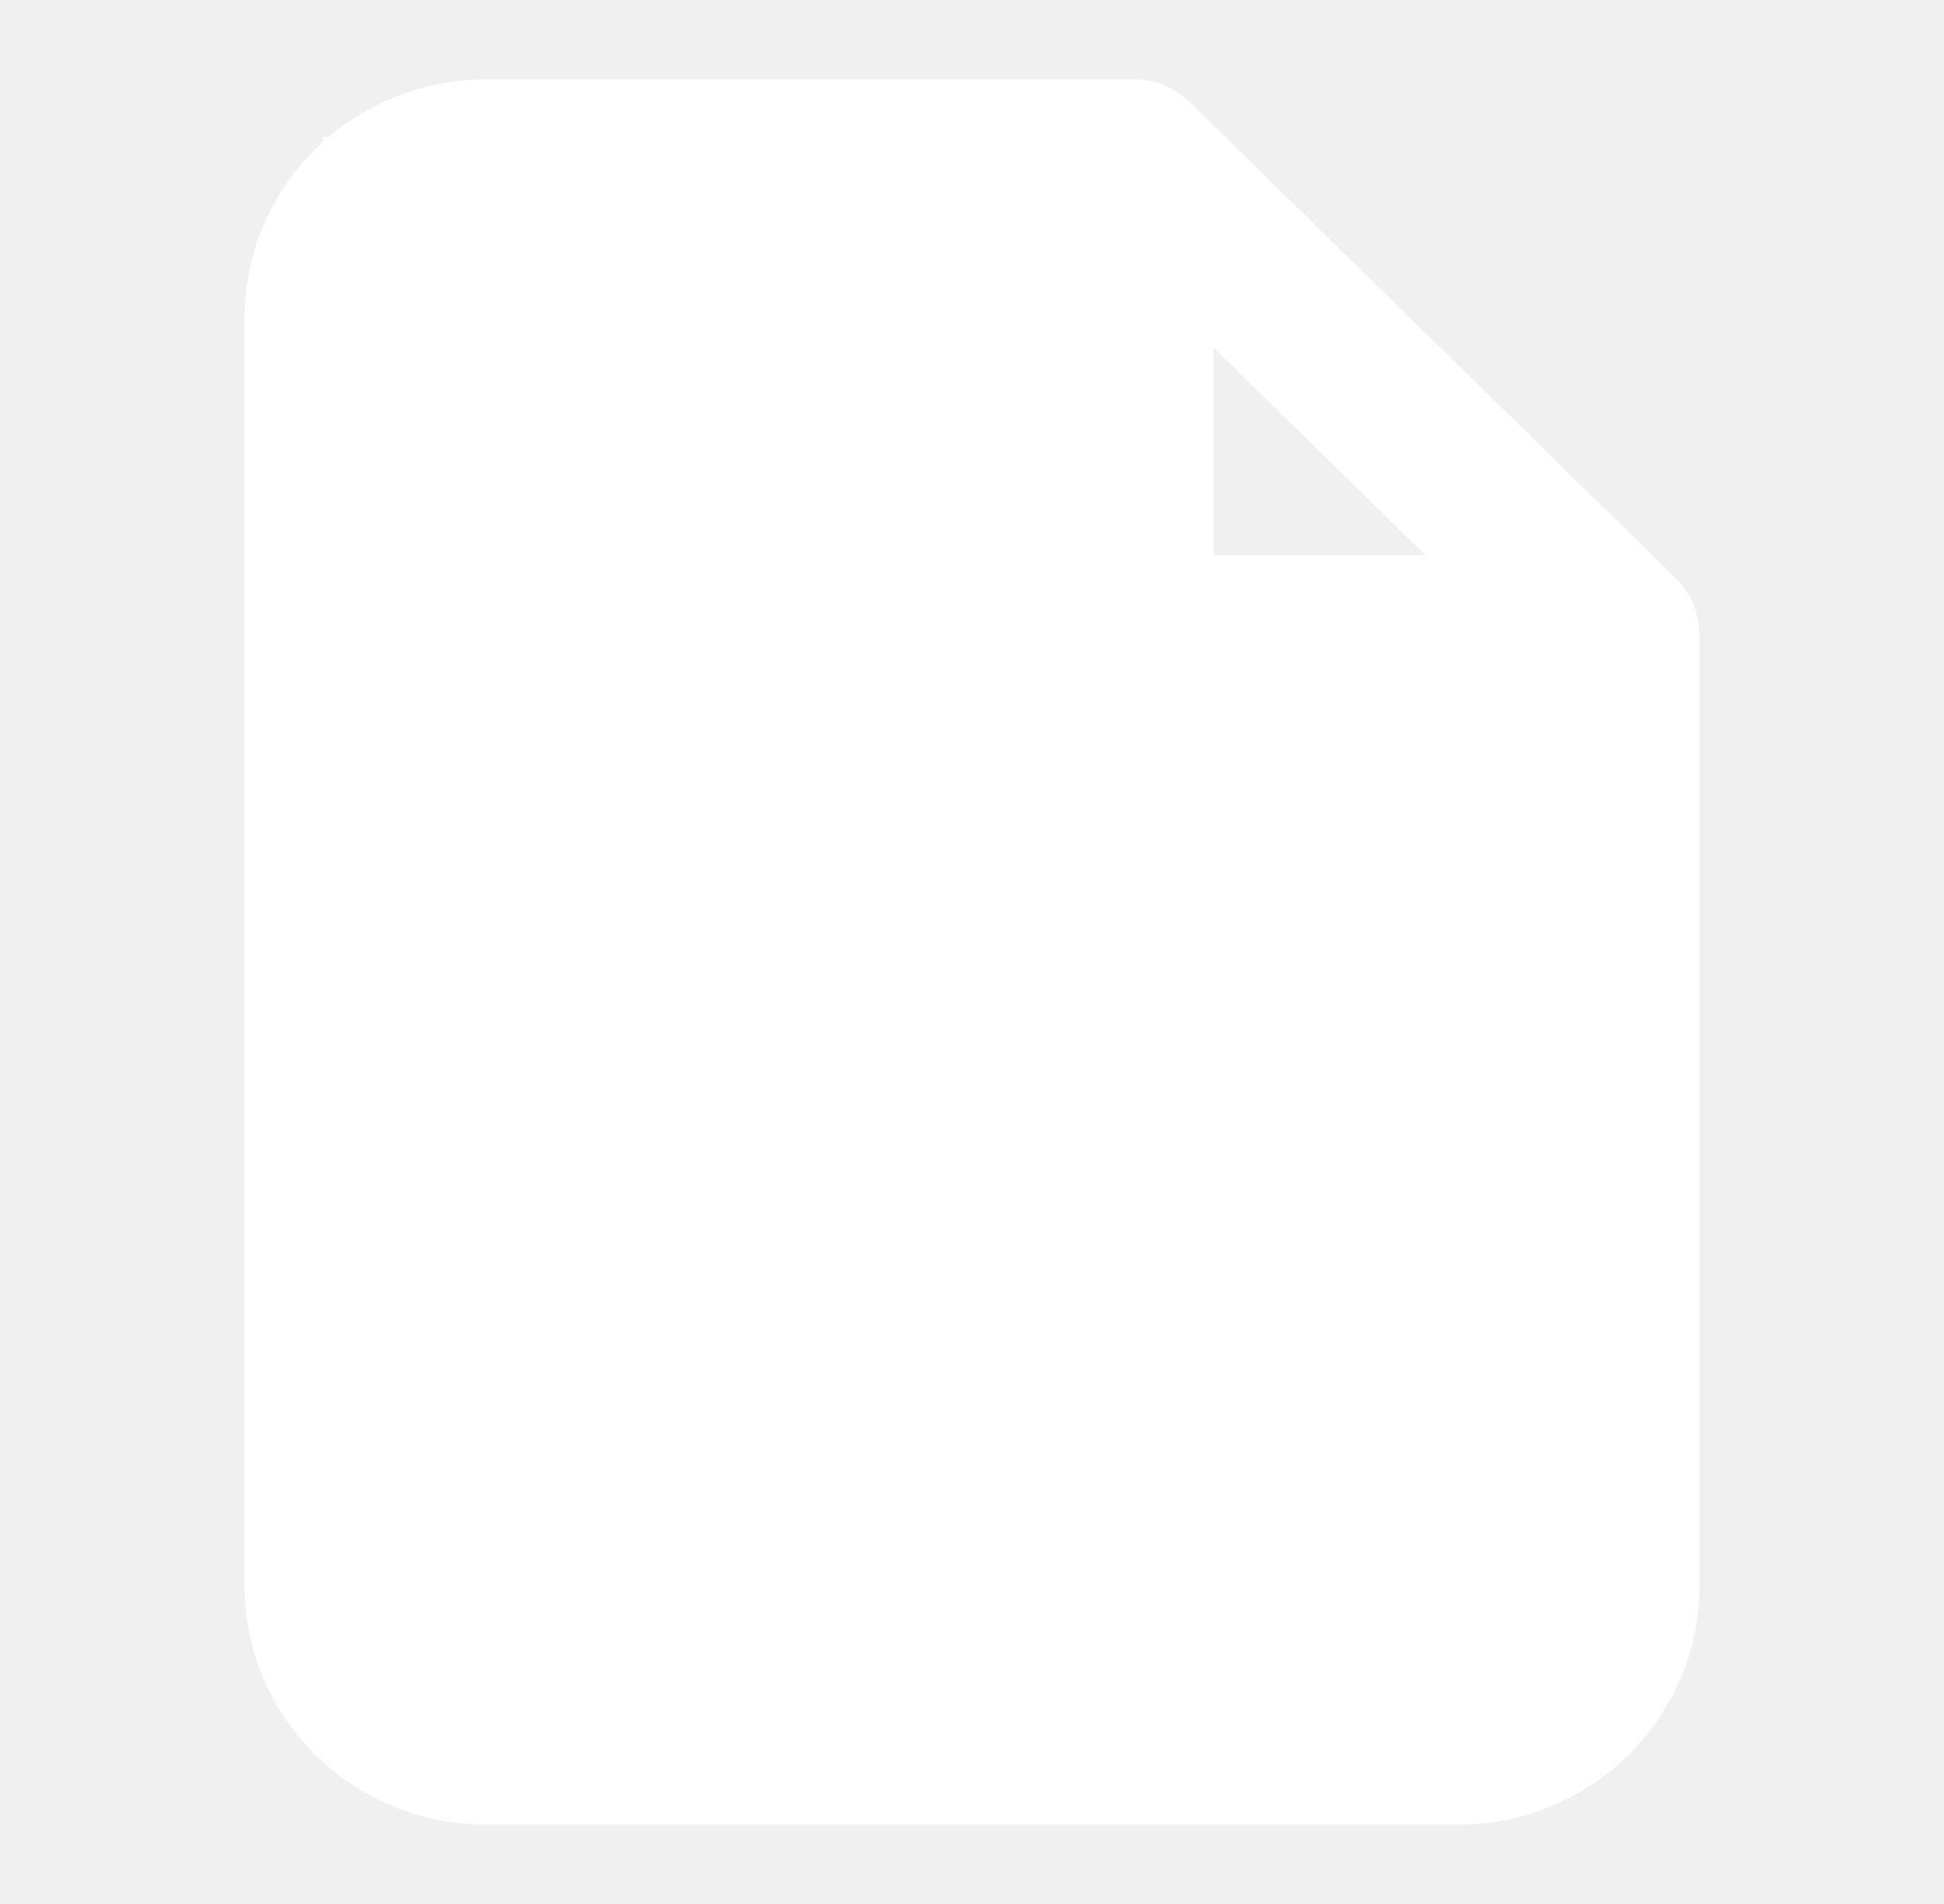
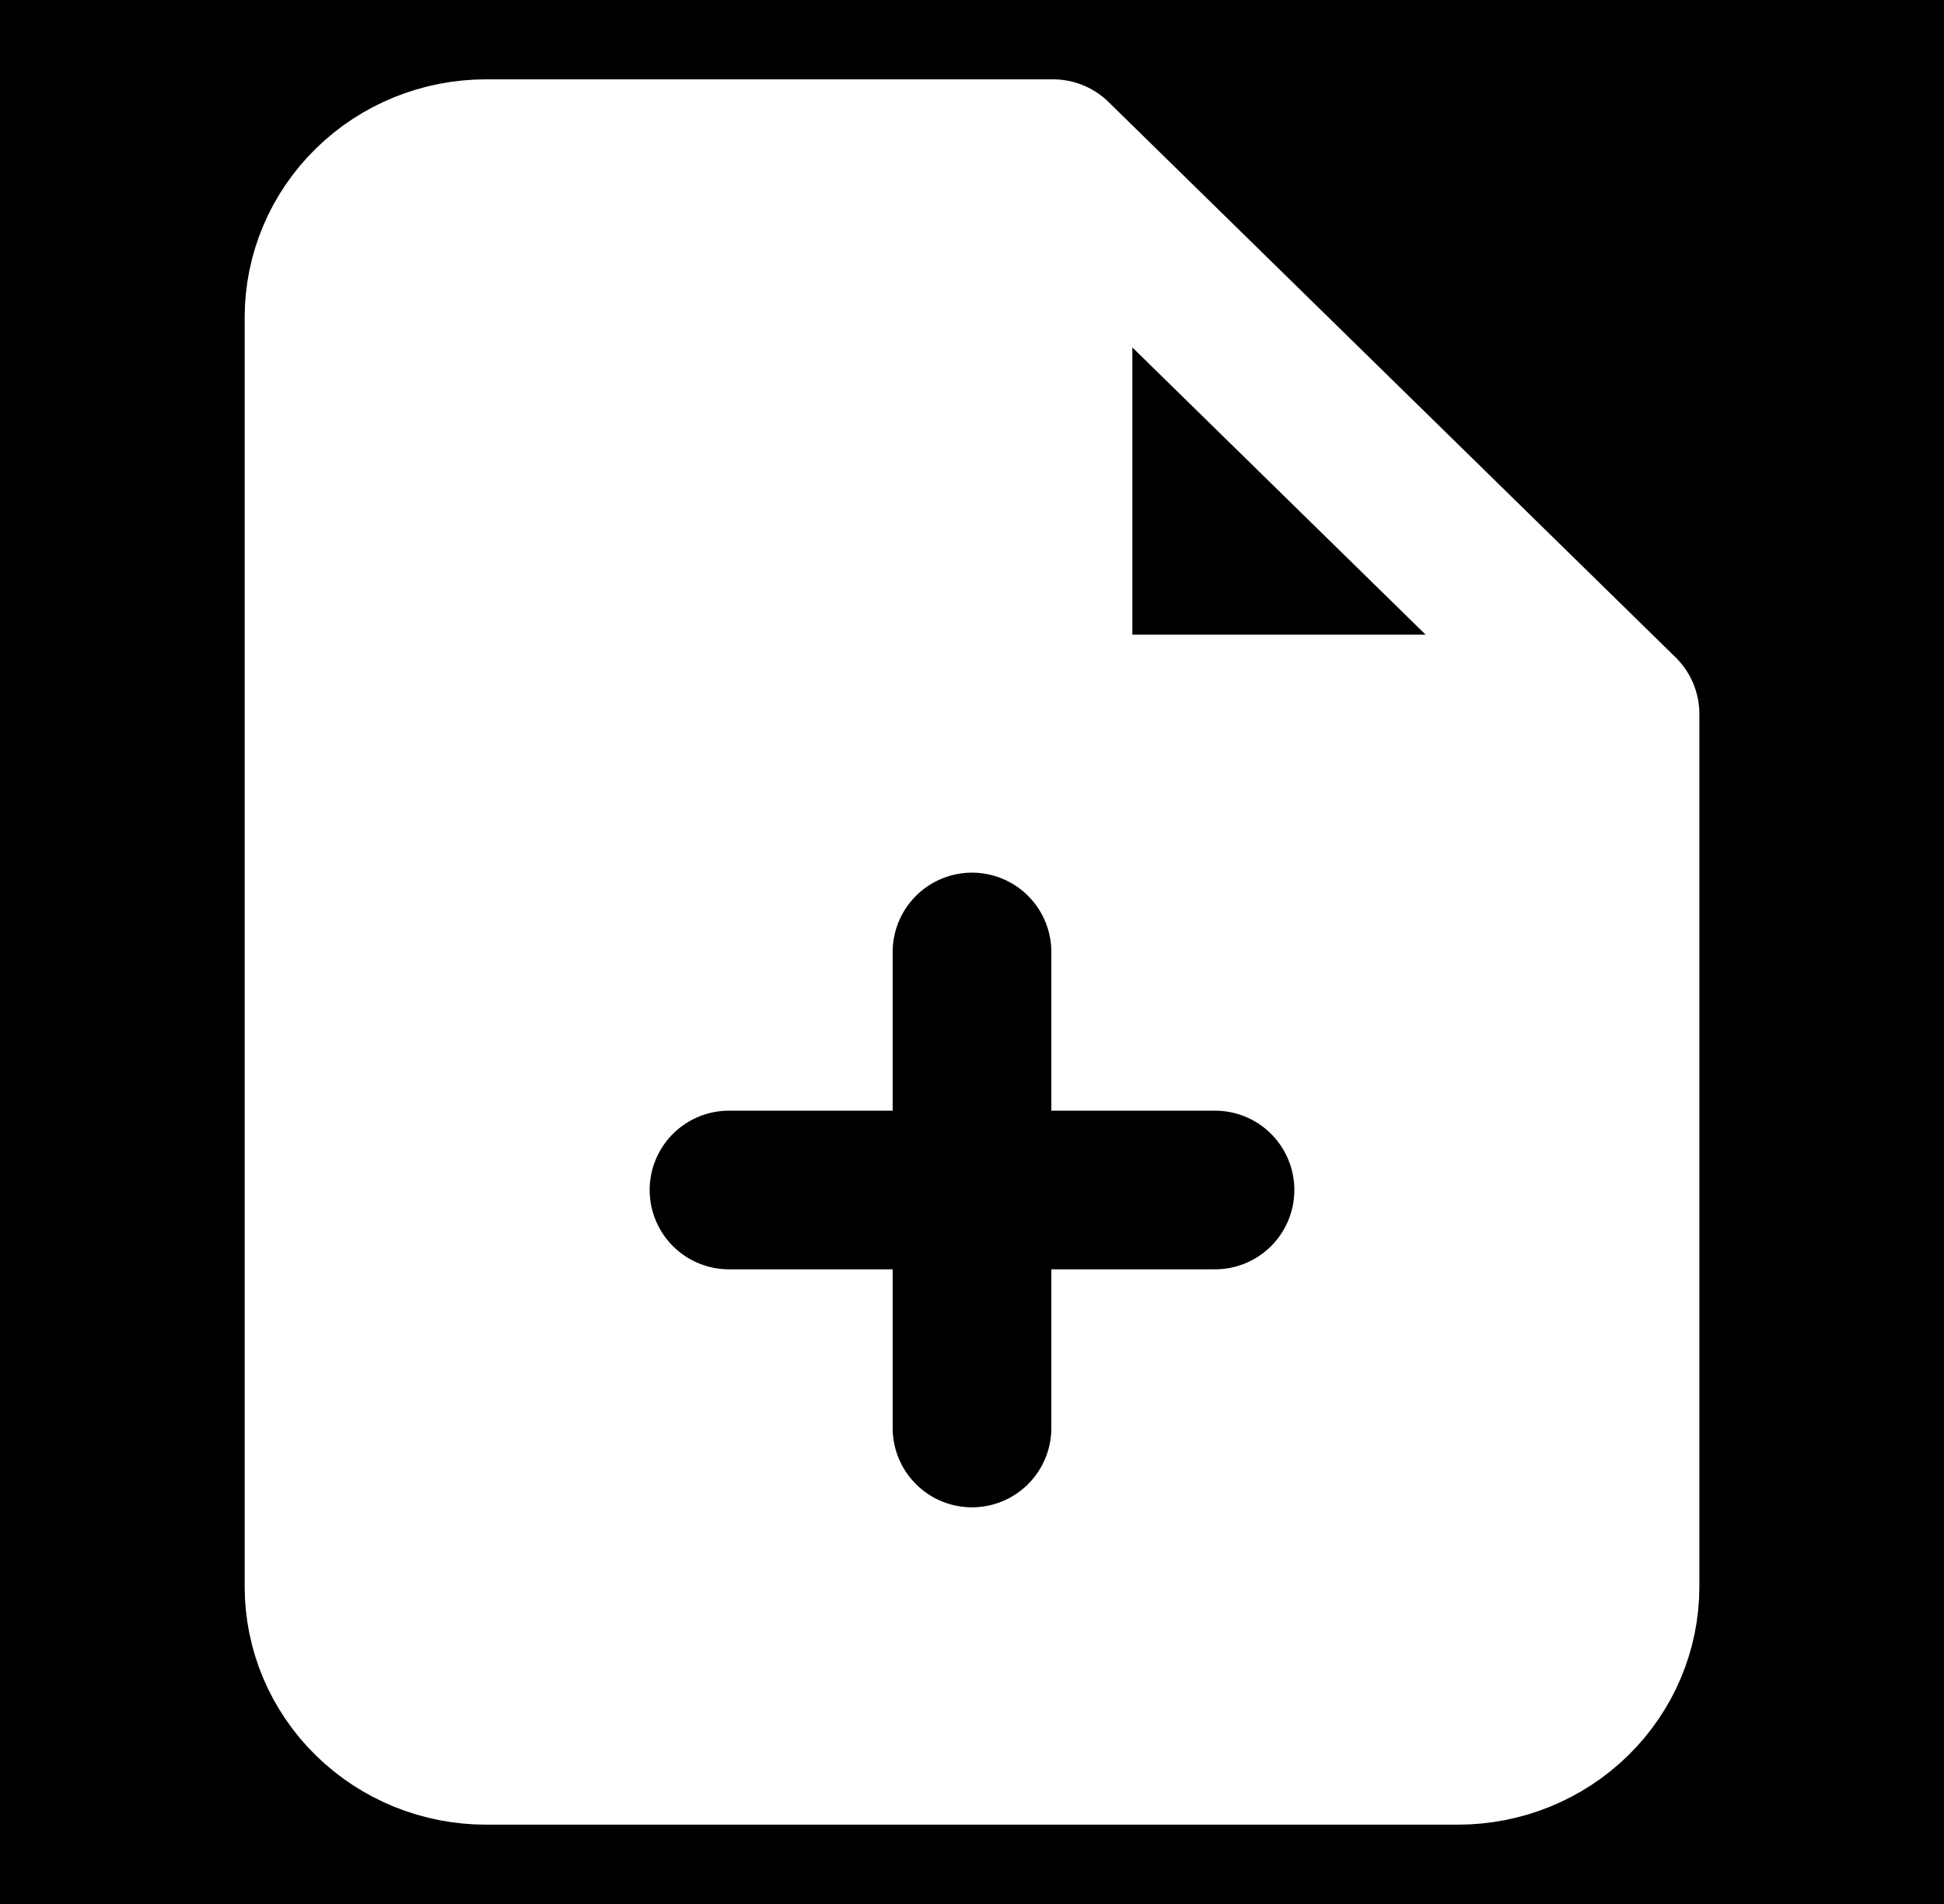
- <svg xmlns="http://www.w3.org/2000/svg" width="49" height="48" viewBox="0 0 49 48" fill="none" version="1.1" id="svg4">
-   <defs id="defs4" />
-   <path d="M28.583 4H12.25C11.167 4 10.128 4.421 9.363 5.172C8.597 5.922 8.167 6.939 8.167 8V40C8.167 41.061 8.597 42.078 9.363 42.828C10.128 43.579 11.167 44 12.25 44H36.75C37.833 44 38.871 43.579 39.637 42.828C40.403 42.078 40.833 41.061 40.833 40V16M28.583 4L40.833 16M28.583 4V16H40.833M24.5 36V24M18.375 30H30.625" stroke="white" stroke-width="4" stroke-linecap="round" stroke-linejoin="round" id="path1" />
-   <path d="M 12.239,43.777 H 41.066 V 14.195 H 12.239 Z" style="fill:#ffffff;stroke-width:2.236" id="path48" />
-   <path d="m 19.168,43.518 h -4.178 v 0.553 H 33.854 V 43.553 H 19.168 Z" style="fill:#ffffff;stroke-width:1.333" id="path49" />
-   <path d="m 27.168,15.383 v 1.17 h 6.686 v -1.17 z" style="fill:#ffffff;stroke-width:1.333" id="path47" />
-   <rect id="rect50-9-1-5" width="22.344" height="40.309" x="8.137" y="3.449" style="fill:#ffffff;stroke-width:5.196" />
+ <svg xmlns="http://www.w3.org/2000/svg" width="49" height="48" viewBox="0 0 49 48">
+   <rect width="49" height="48" fill="black" />
+   <path d="M26.542 4H12.25C11.167 4 10.129 4.421 9.363 5.172C8.597 5.922 8.167 6.939 8.167 8V40C8.167 41.061 8.597 42.078 9.363 42.828C10.129 43.579 11.167 44 12.25 44H36.75C37.833 44 38.872 43.579 39.638 42.828C40.403 42.078 40.834 41.061 40.834 40V18M26.542 4L40.834 18M26.542 4V18H40.834" stroke="white" stroke-width="4" stroke-linecap="round" stroke-linejoin="round" />
+   <mask id="hole">
+     <rect width="49" height="48" fill="white" />
+     <path d="M24.5 36 V24 M18.375 30 H30.625" stroke="black" stroke-width="4" stroke-linecap="round" />
+   </mask>
+   <path fill="white" d="M10 4 H25 V43 H10 V4 Z M10 17 H39 V44 H10 V17 Z" mask="url(#hole)" />
</svg>
